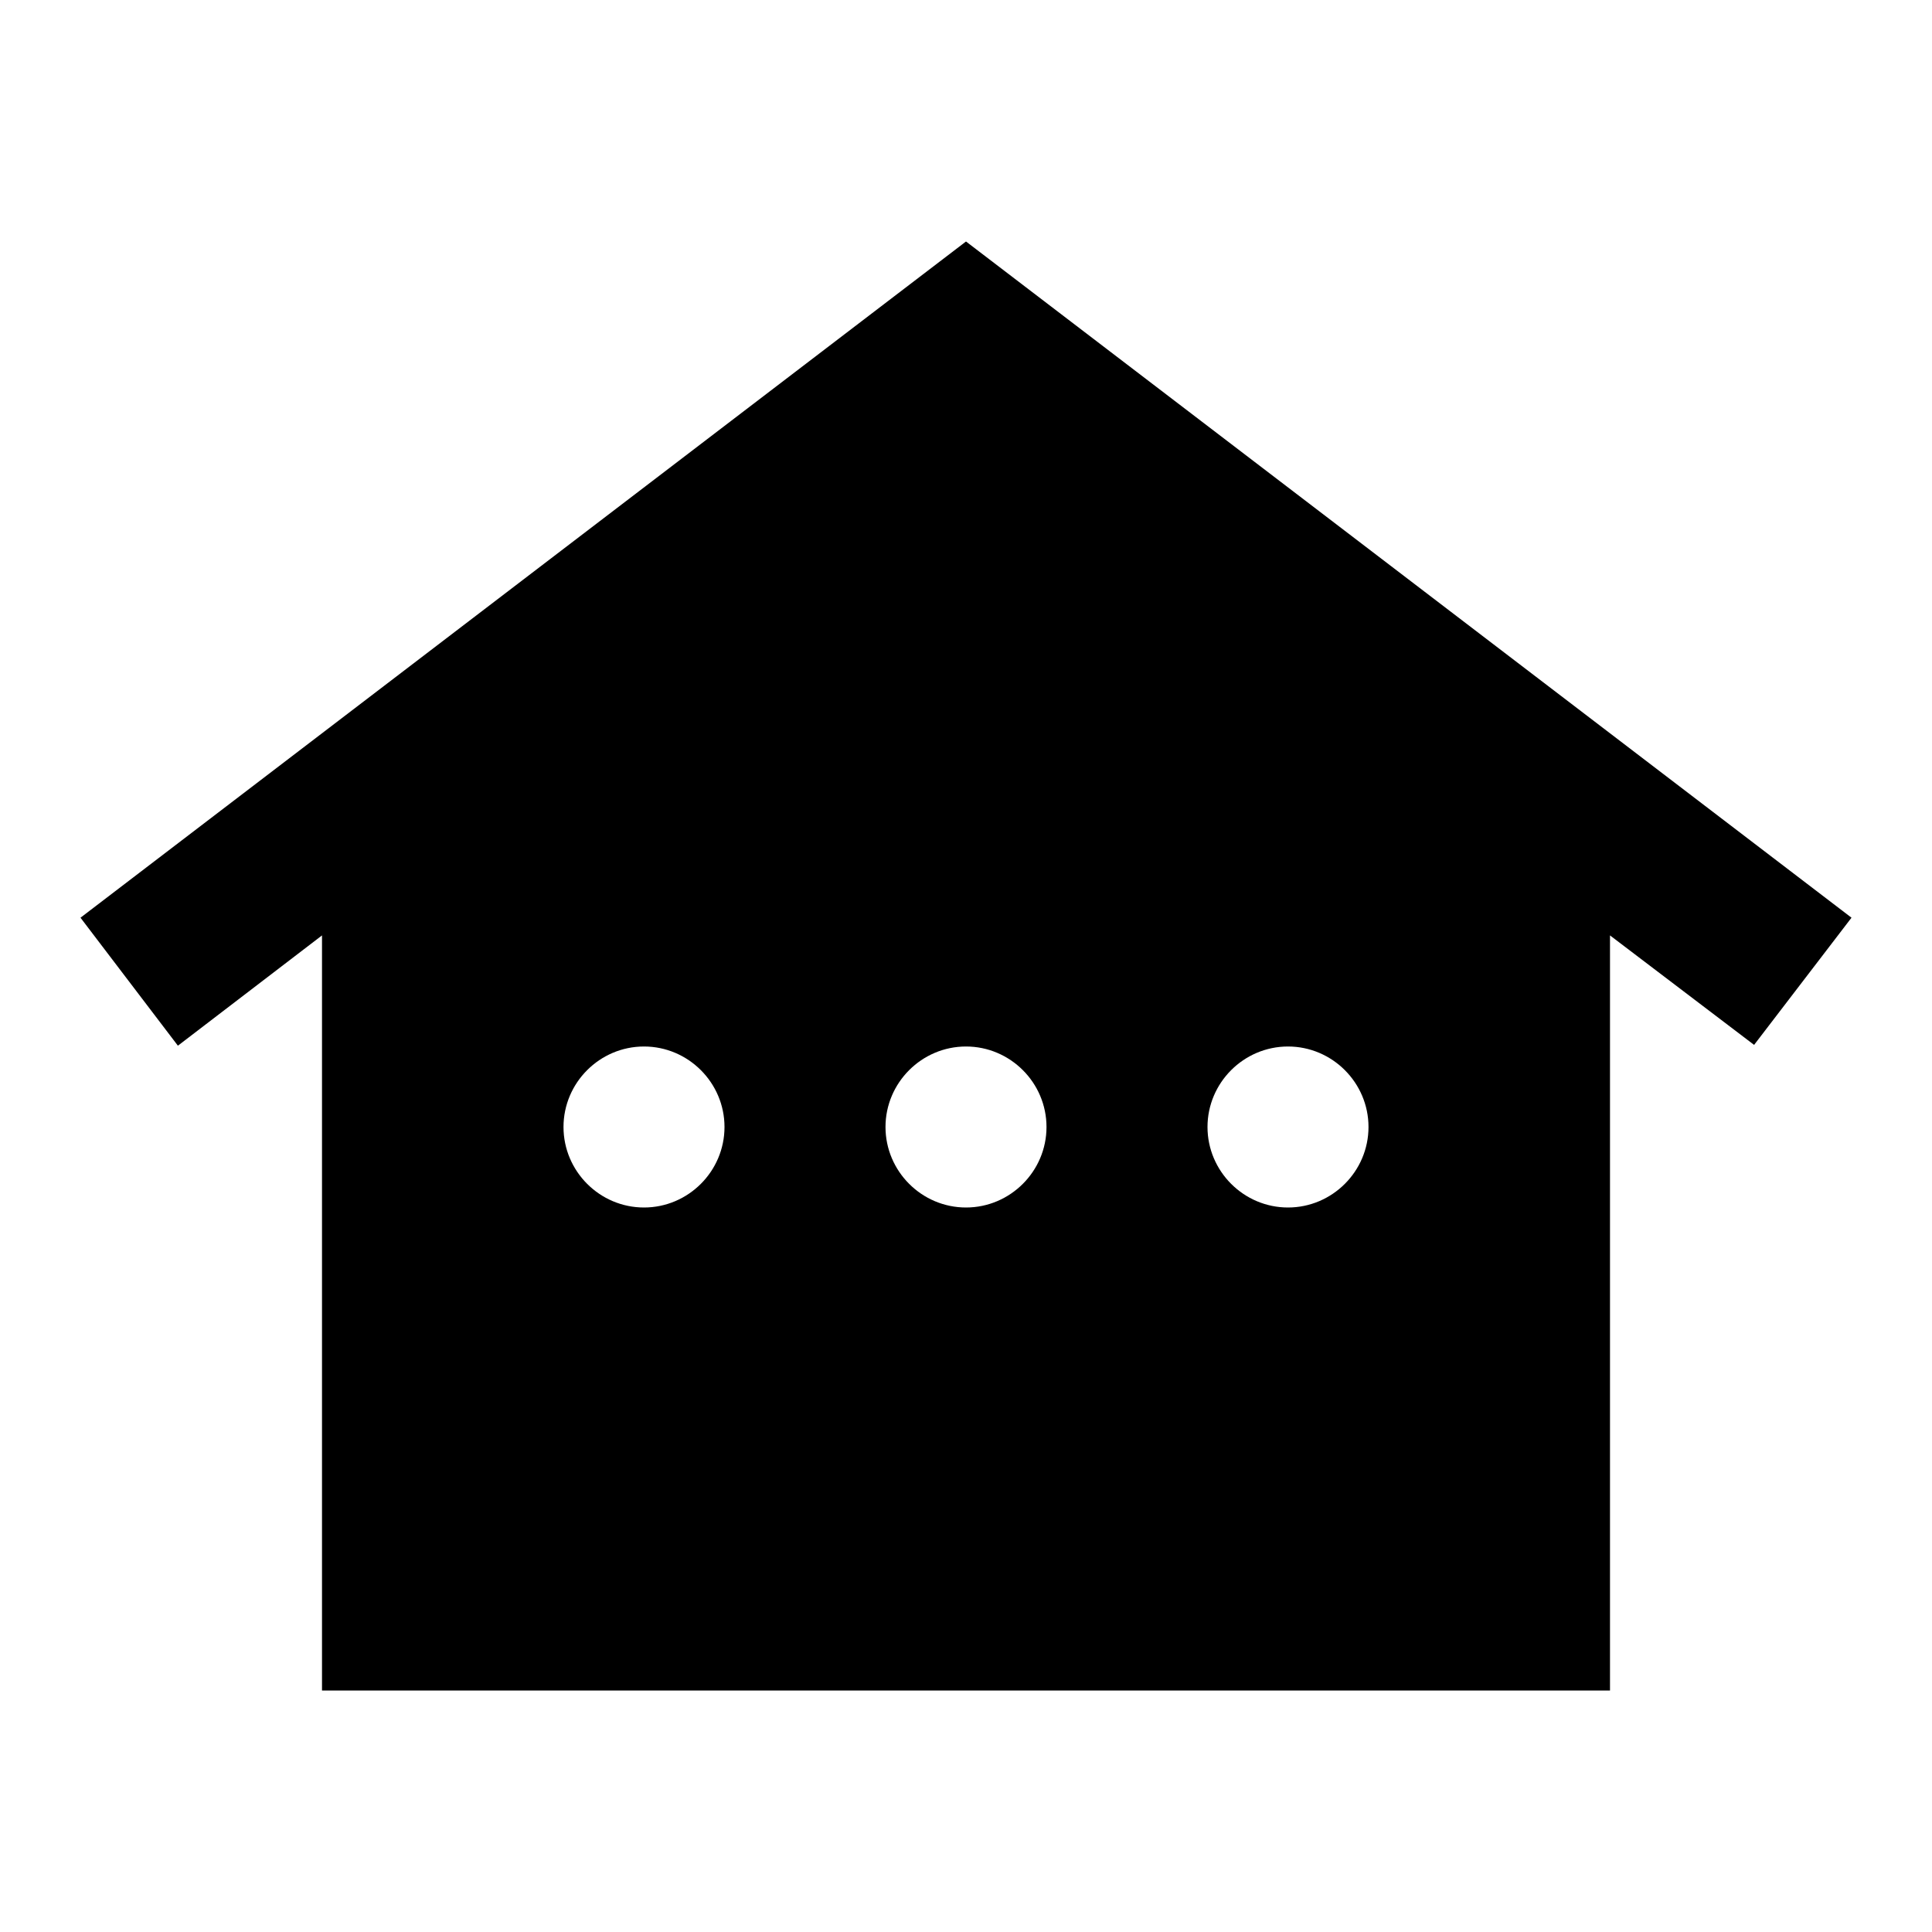
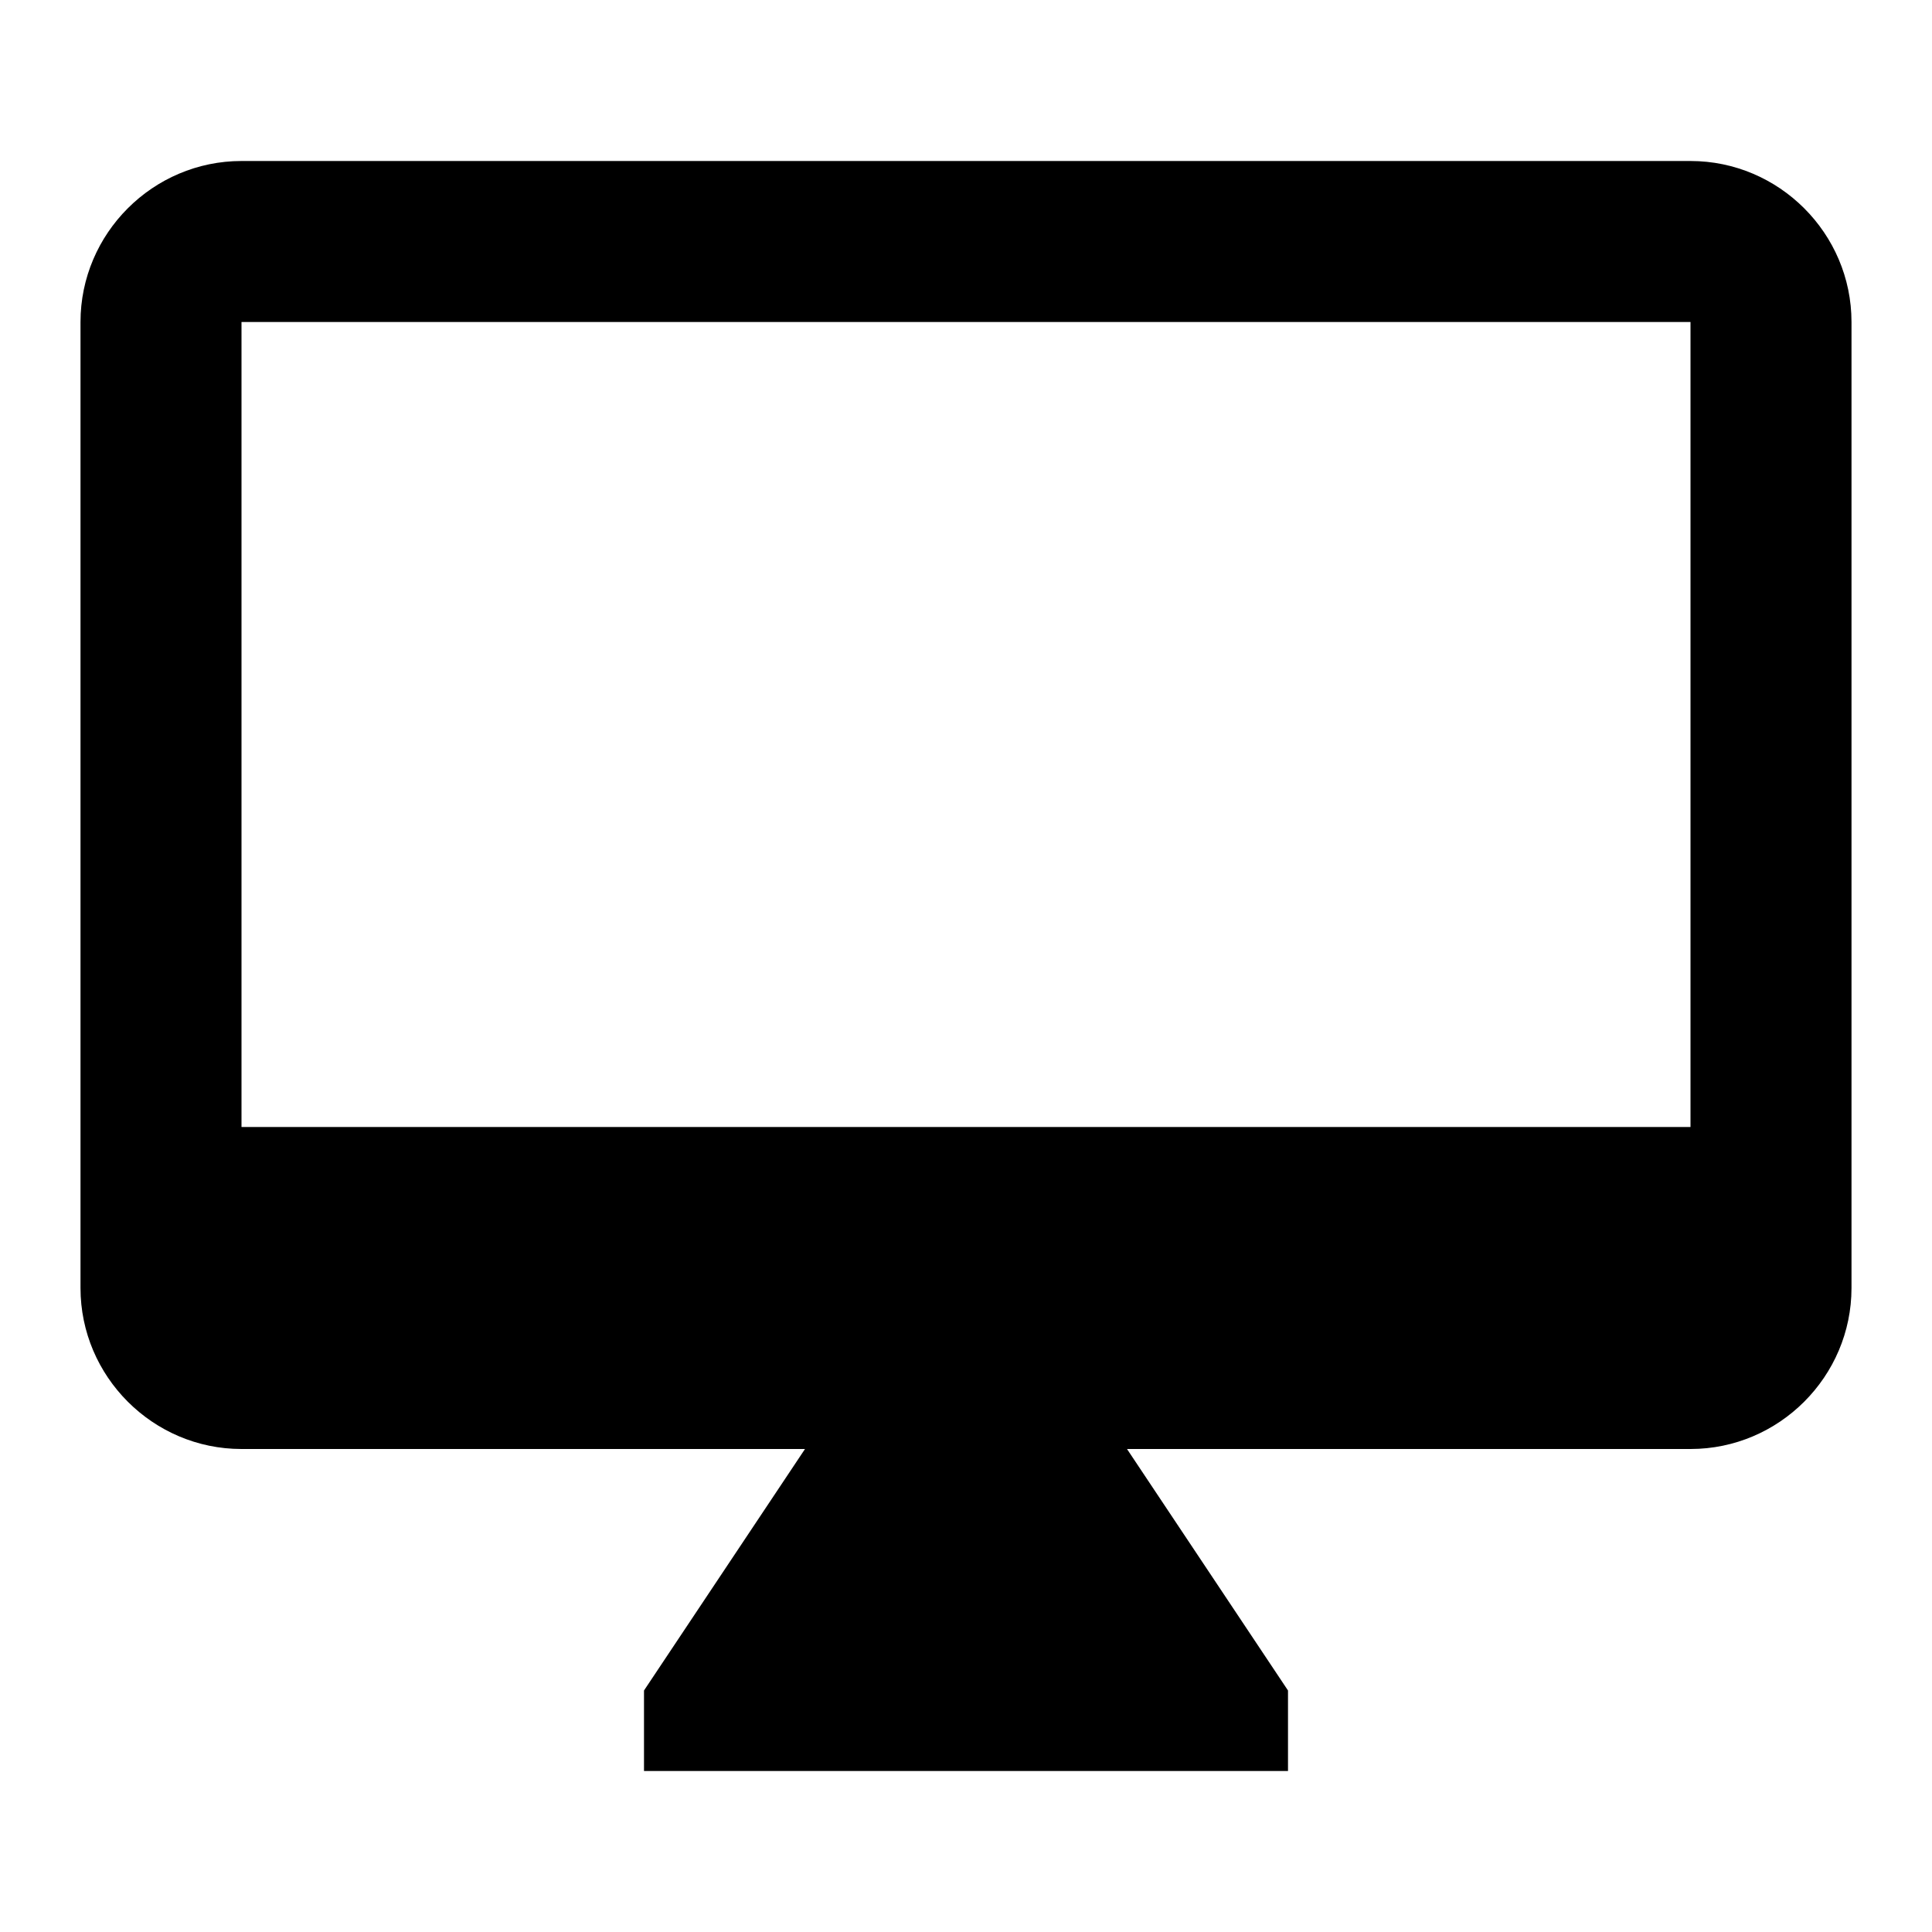
- <svg xmlns="http://www.w3.org/2000/svg" enable-background="new 0 0 24 24" height="24px" viewBox="0 0 24 24" width="24px" fill="#000000">
-   <rect fill="none" height="24" width="24" />
-   <path d="M12,3L1,11.4l1.21,1.59L4,11.62V21h16v-9.38l1.79,1.36L23,11.4L12,3z M8,15c-0.55,0-1-0.45-1-1c0-0.55,0.45-1,1-1 s1,0.45,1,1C9,14.55,8.55,15,8,15z M12,15c-0.55,0-1-0.45-1-1c0-0.55,0.45-1,1-1s1,0.45,1,1C13,14.55,12.55,15,12,15z M16,15 c-0.55,0-1-0.45-1-1c0-0.55,0.45-1,1-1s1,0.45,1,1C17,14.55,16.55,15,16,15z" />
+ <svg xmlns="http://www.w3.org/2000/svg" height="48px" viewBox="0 0 24 24" width="48px" fill="#000000">
+   <path d="M0 0h24v24H0z" fill="none" />
+   <path d="M21 2H3c-1.1 0-2 .9-2 2v12c0 1.1.9 2 2 2h7l-2 3v1h8v-1l-2-3h7c1.1 0 2-.9 2-2V4c0-1.1-.9-2-2-2zm0 12H3V4h18v10z" />
</svg>
